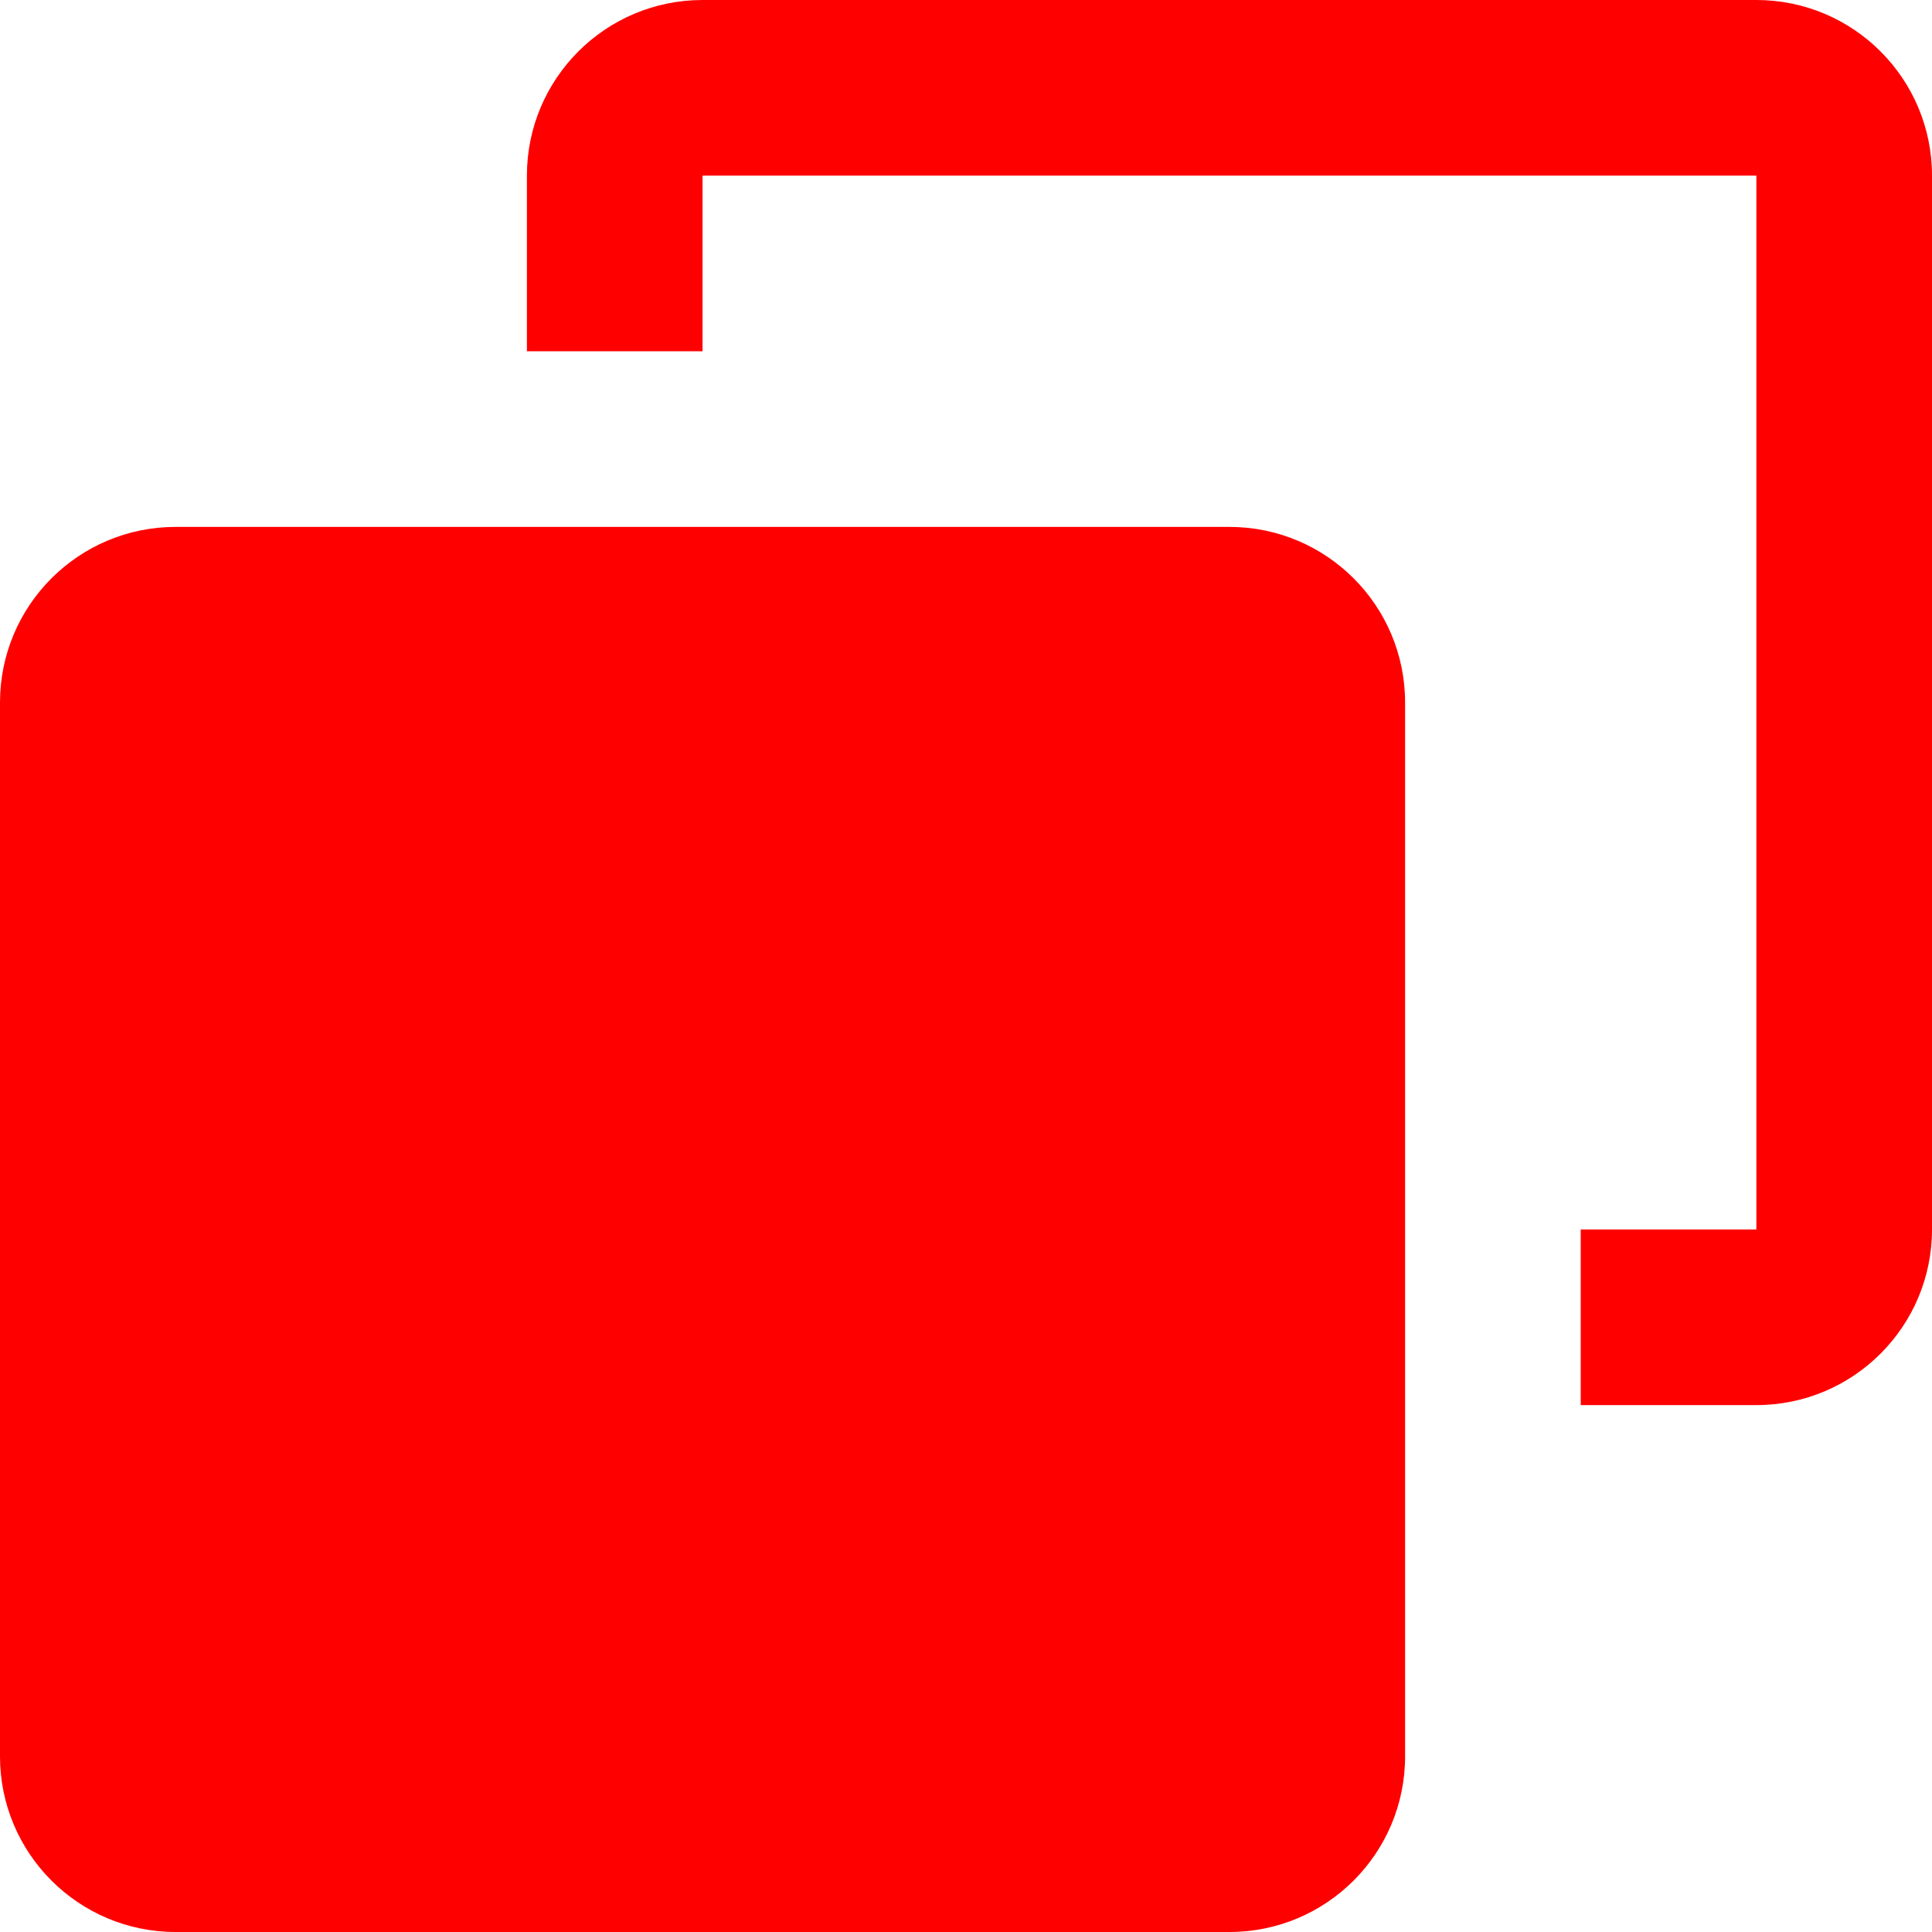
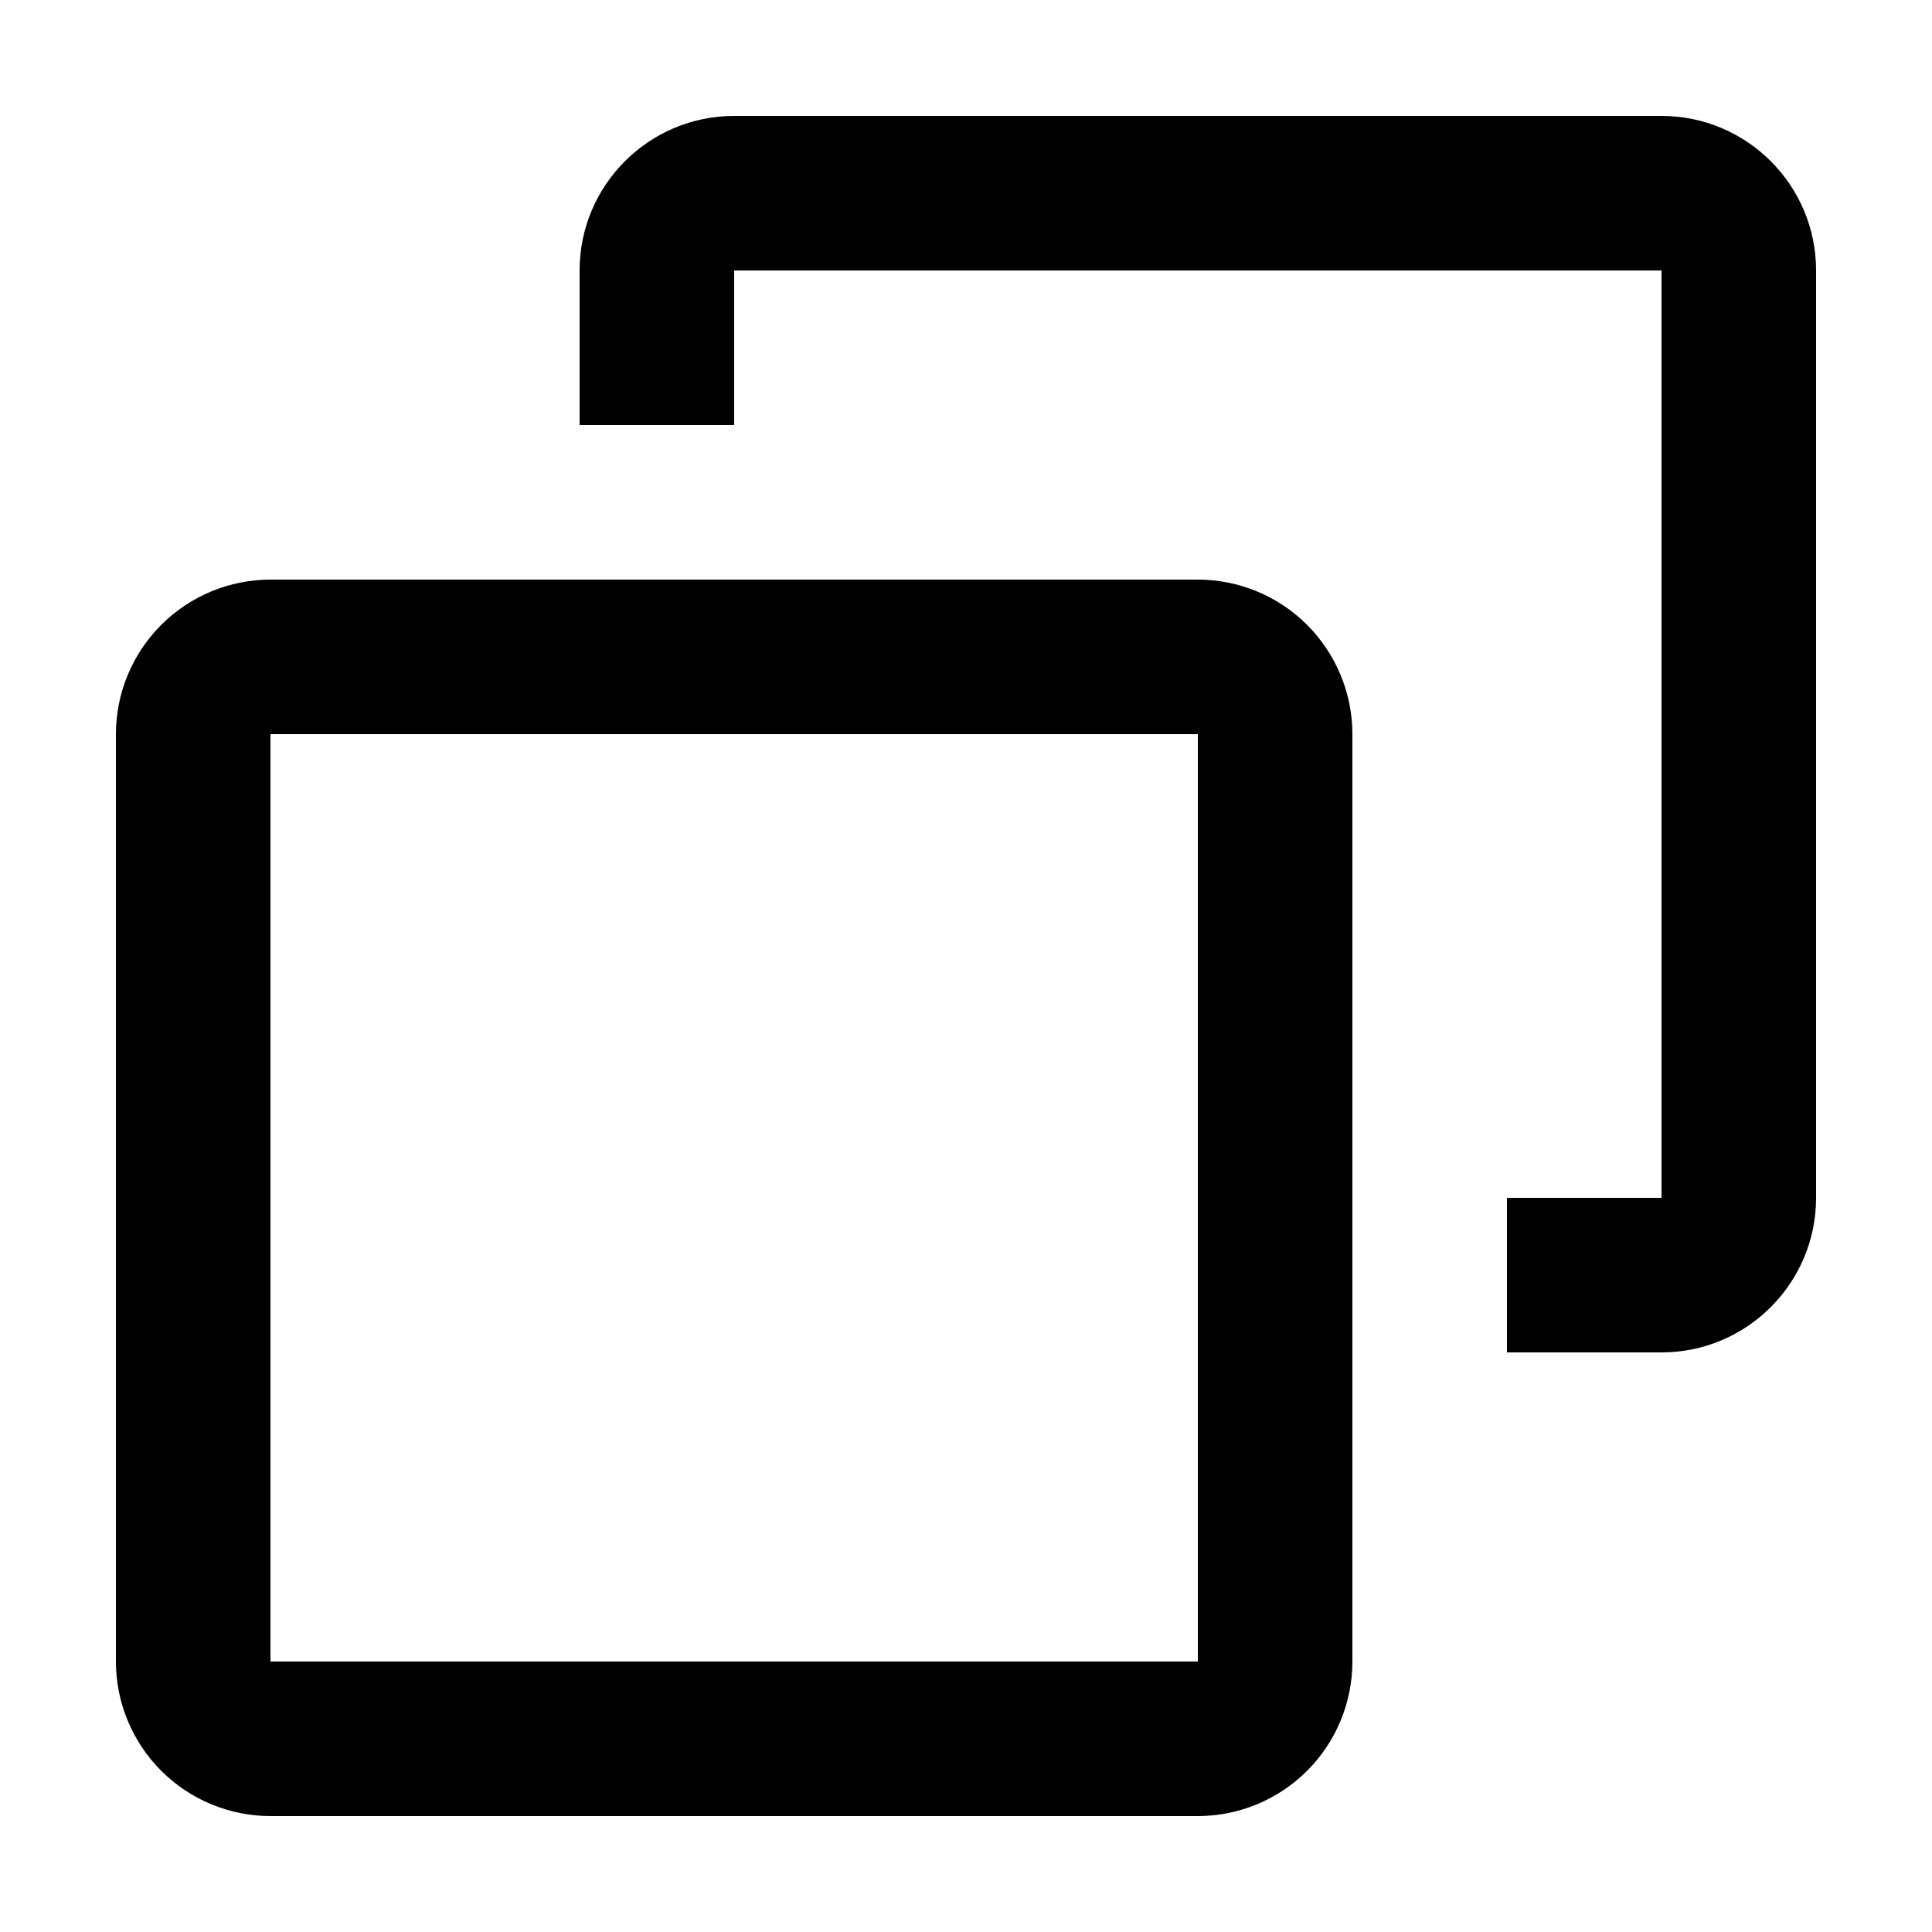
- <svg xmlns="http://www.w3.org/2000/svg" data-name="Layer 1" viewBox="0 0 88 88">
-   <path d="M39.5 8H80v48h-8v8h8a8 8 0 0 0 8-8V8a8 8 0 0 0-8-8H32a8 8 0 0 0-8 8v8h8V8zM0 32a8 8 0 0 1 8-8h48a8 8 0 0 1 8 8v48a8 8 0 0 1-8 8H8a8 8 0 0 1-8-8V32zm8 0h48v48H8V32z" fill="red" />
+ <svg xmlns="http://www.w3.org/2000/svg" height="100" width="100">
+   <path d="M45.5 14H86v48h-8v8h8c4.418 0 8-3.59 8-8V14c0-4.418-3.59-8-8-8H38c-4.418 0-8 3.59-8 8v8h8v-8h7.5zM6 38.009A8.004 8.004 0 0 1 14.009 30H61.99A8.004 8.004 0 0 1 70 38.009V85.99A8.004 8.004 0 0 1 61.991 94H14.01A8.004 8.004 0 0 1 6 85.991V38.01zM14 38h48v48H14V38z" fill="#000" fill-rule="evenodd" />
</svg>
